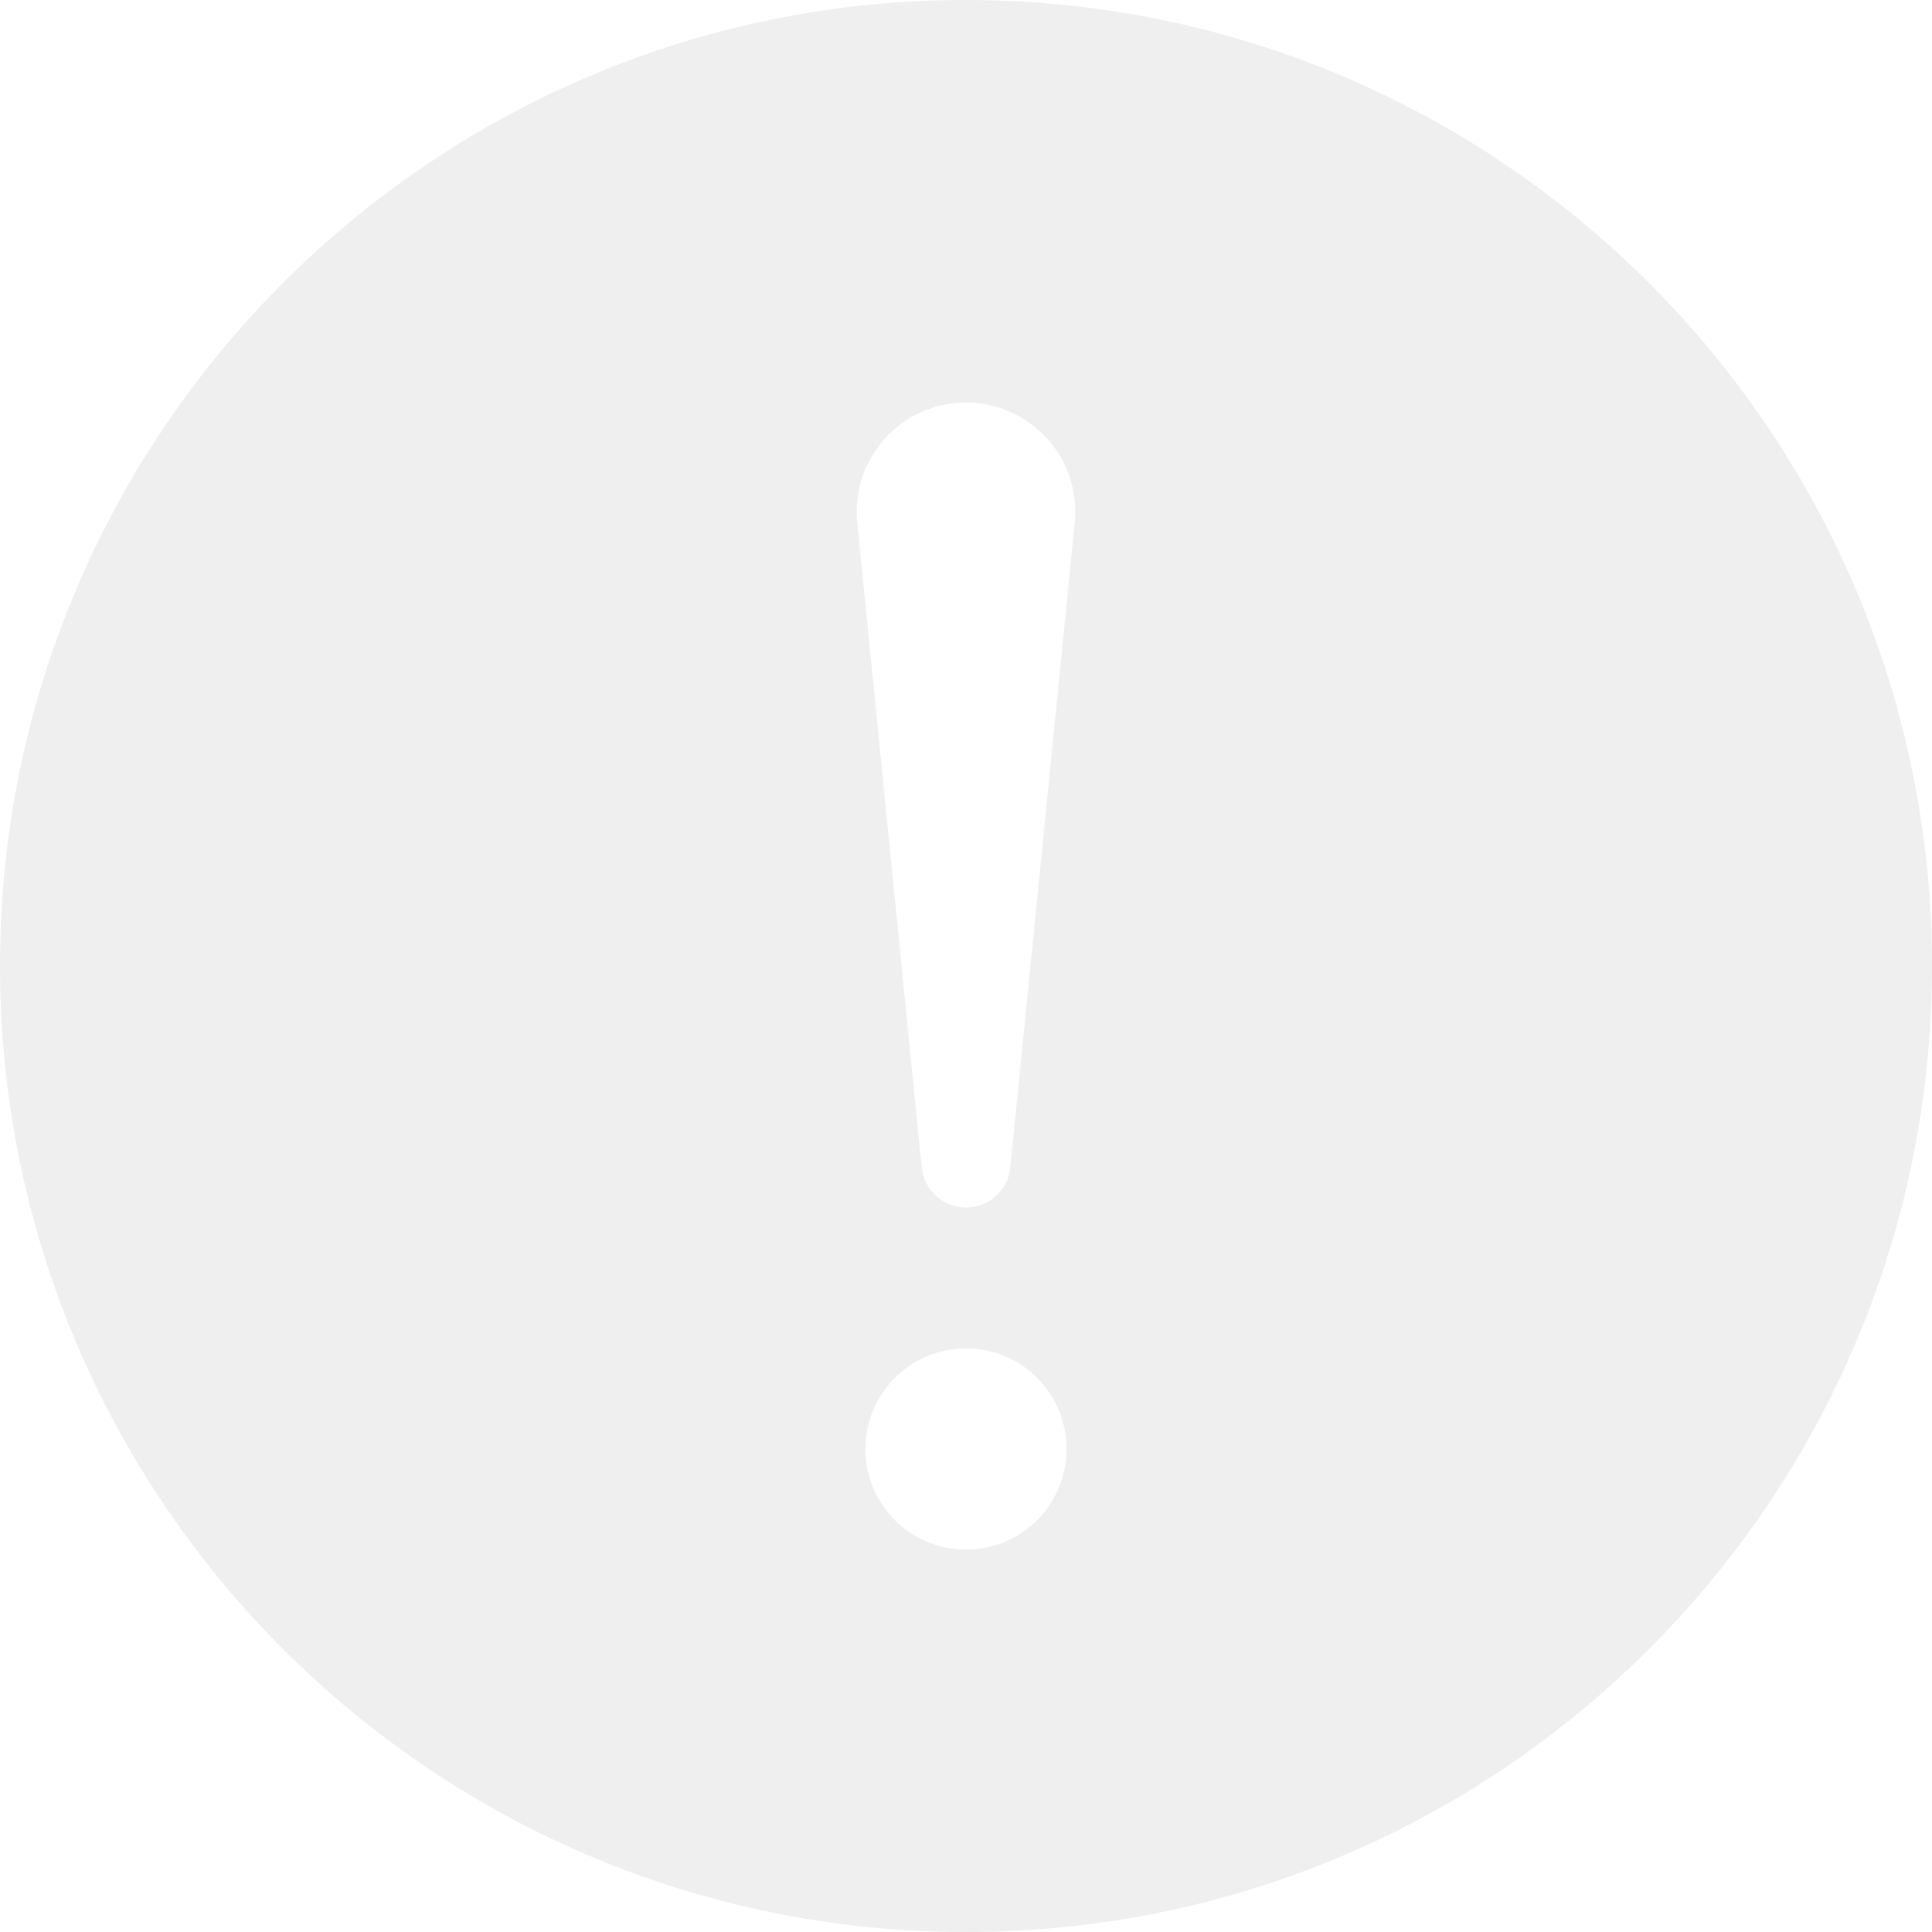
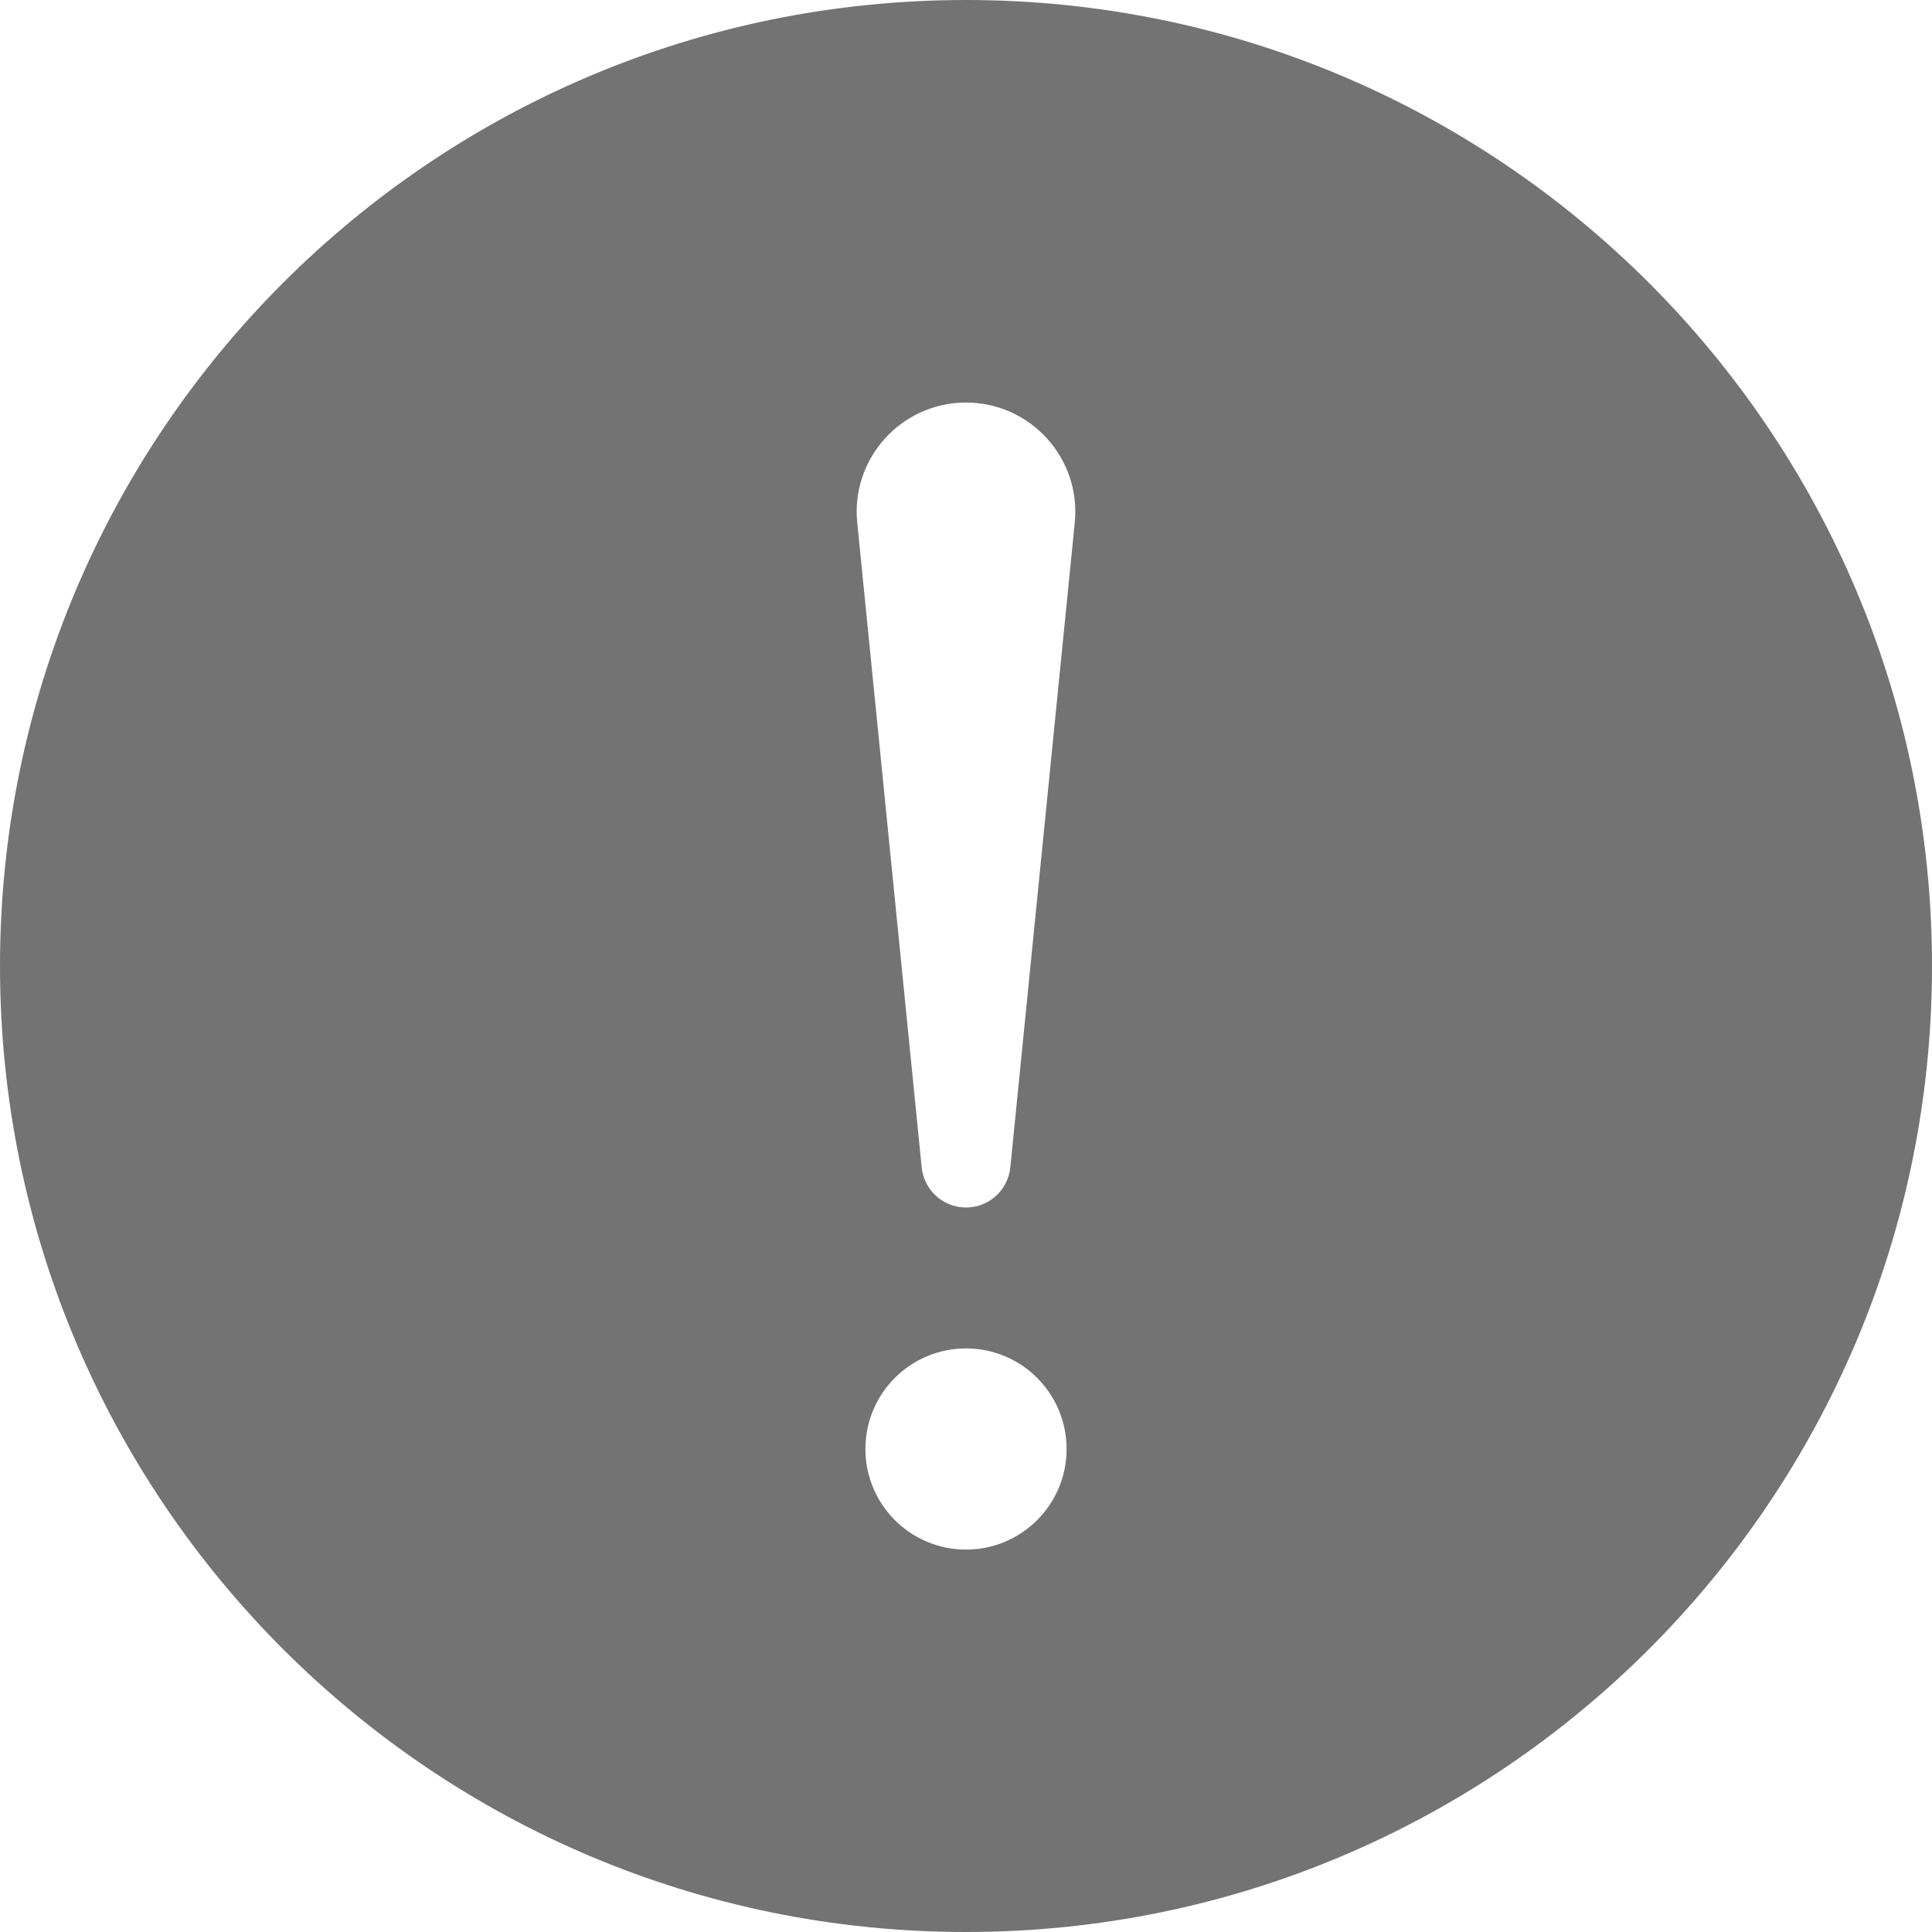
<svg xmlns="http://www.w3.org/2000/svg" width="17" height="17" viewBox="0 0 17 17" fill="none">
-   <path d="M8.5 0C3.806 0 0 3.806 0 8.5C0 13.194 3.806 17 8.5 17C13.194 17 17 13.194 17 8.5C17 3.806 13.194 0 8.5 0ZM7.543 4.599C7.486 4.032 7.933 3.542 8.5 3.542C9.067 3.542 9.514 4.032 9.457 4.599L8.89 10.273C8.869 10.473 8.701 10.625 8.5 10.625C8.299 10.625 8.131 10.473 8.11 10.272L7.543 4.599V4.599ZM8.5 13.635C8.011 13.635 7.615 13.239 7.615 12.75C7.615 12.261 8.011 11.865 8.5 11.865C8.989 11.865 9.385 12.261 9.385 12.75C9.385 13.239 8.989 13.635 8.5 13.635Z" fill="#EFEFEF" />
+   <path d="M8.5 0C3.806 0 0 3.806 0 8.5C0 13.194 3.806 17 8.5 17C13.194 17 17 13.194 17 8.5C17 3.806 13.194 0 8.5 0ZM7.543 4.599C7.486 4.032 7.933 3.542 8.5 3.542C9.067 3.542 9.514 4.032 9.457 4.599L8.89 10.273C8.869 10.473 8.701 10.625 8.5 10.625C8.299 10.625 8.131 10.473 8.11 10.272L7.543 4.599ZM8.5 13.635C8.011 13.635 7.615 13.239 7.615 12.75C7.615 12.261 8.011 11.865 8.5 11.865C8.989 11.865 9.385 12.261 9.385 12.75C9.385 13.239 8.989 13.635 8.5 13.635Z" fill="#737373" />
</svg>
